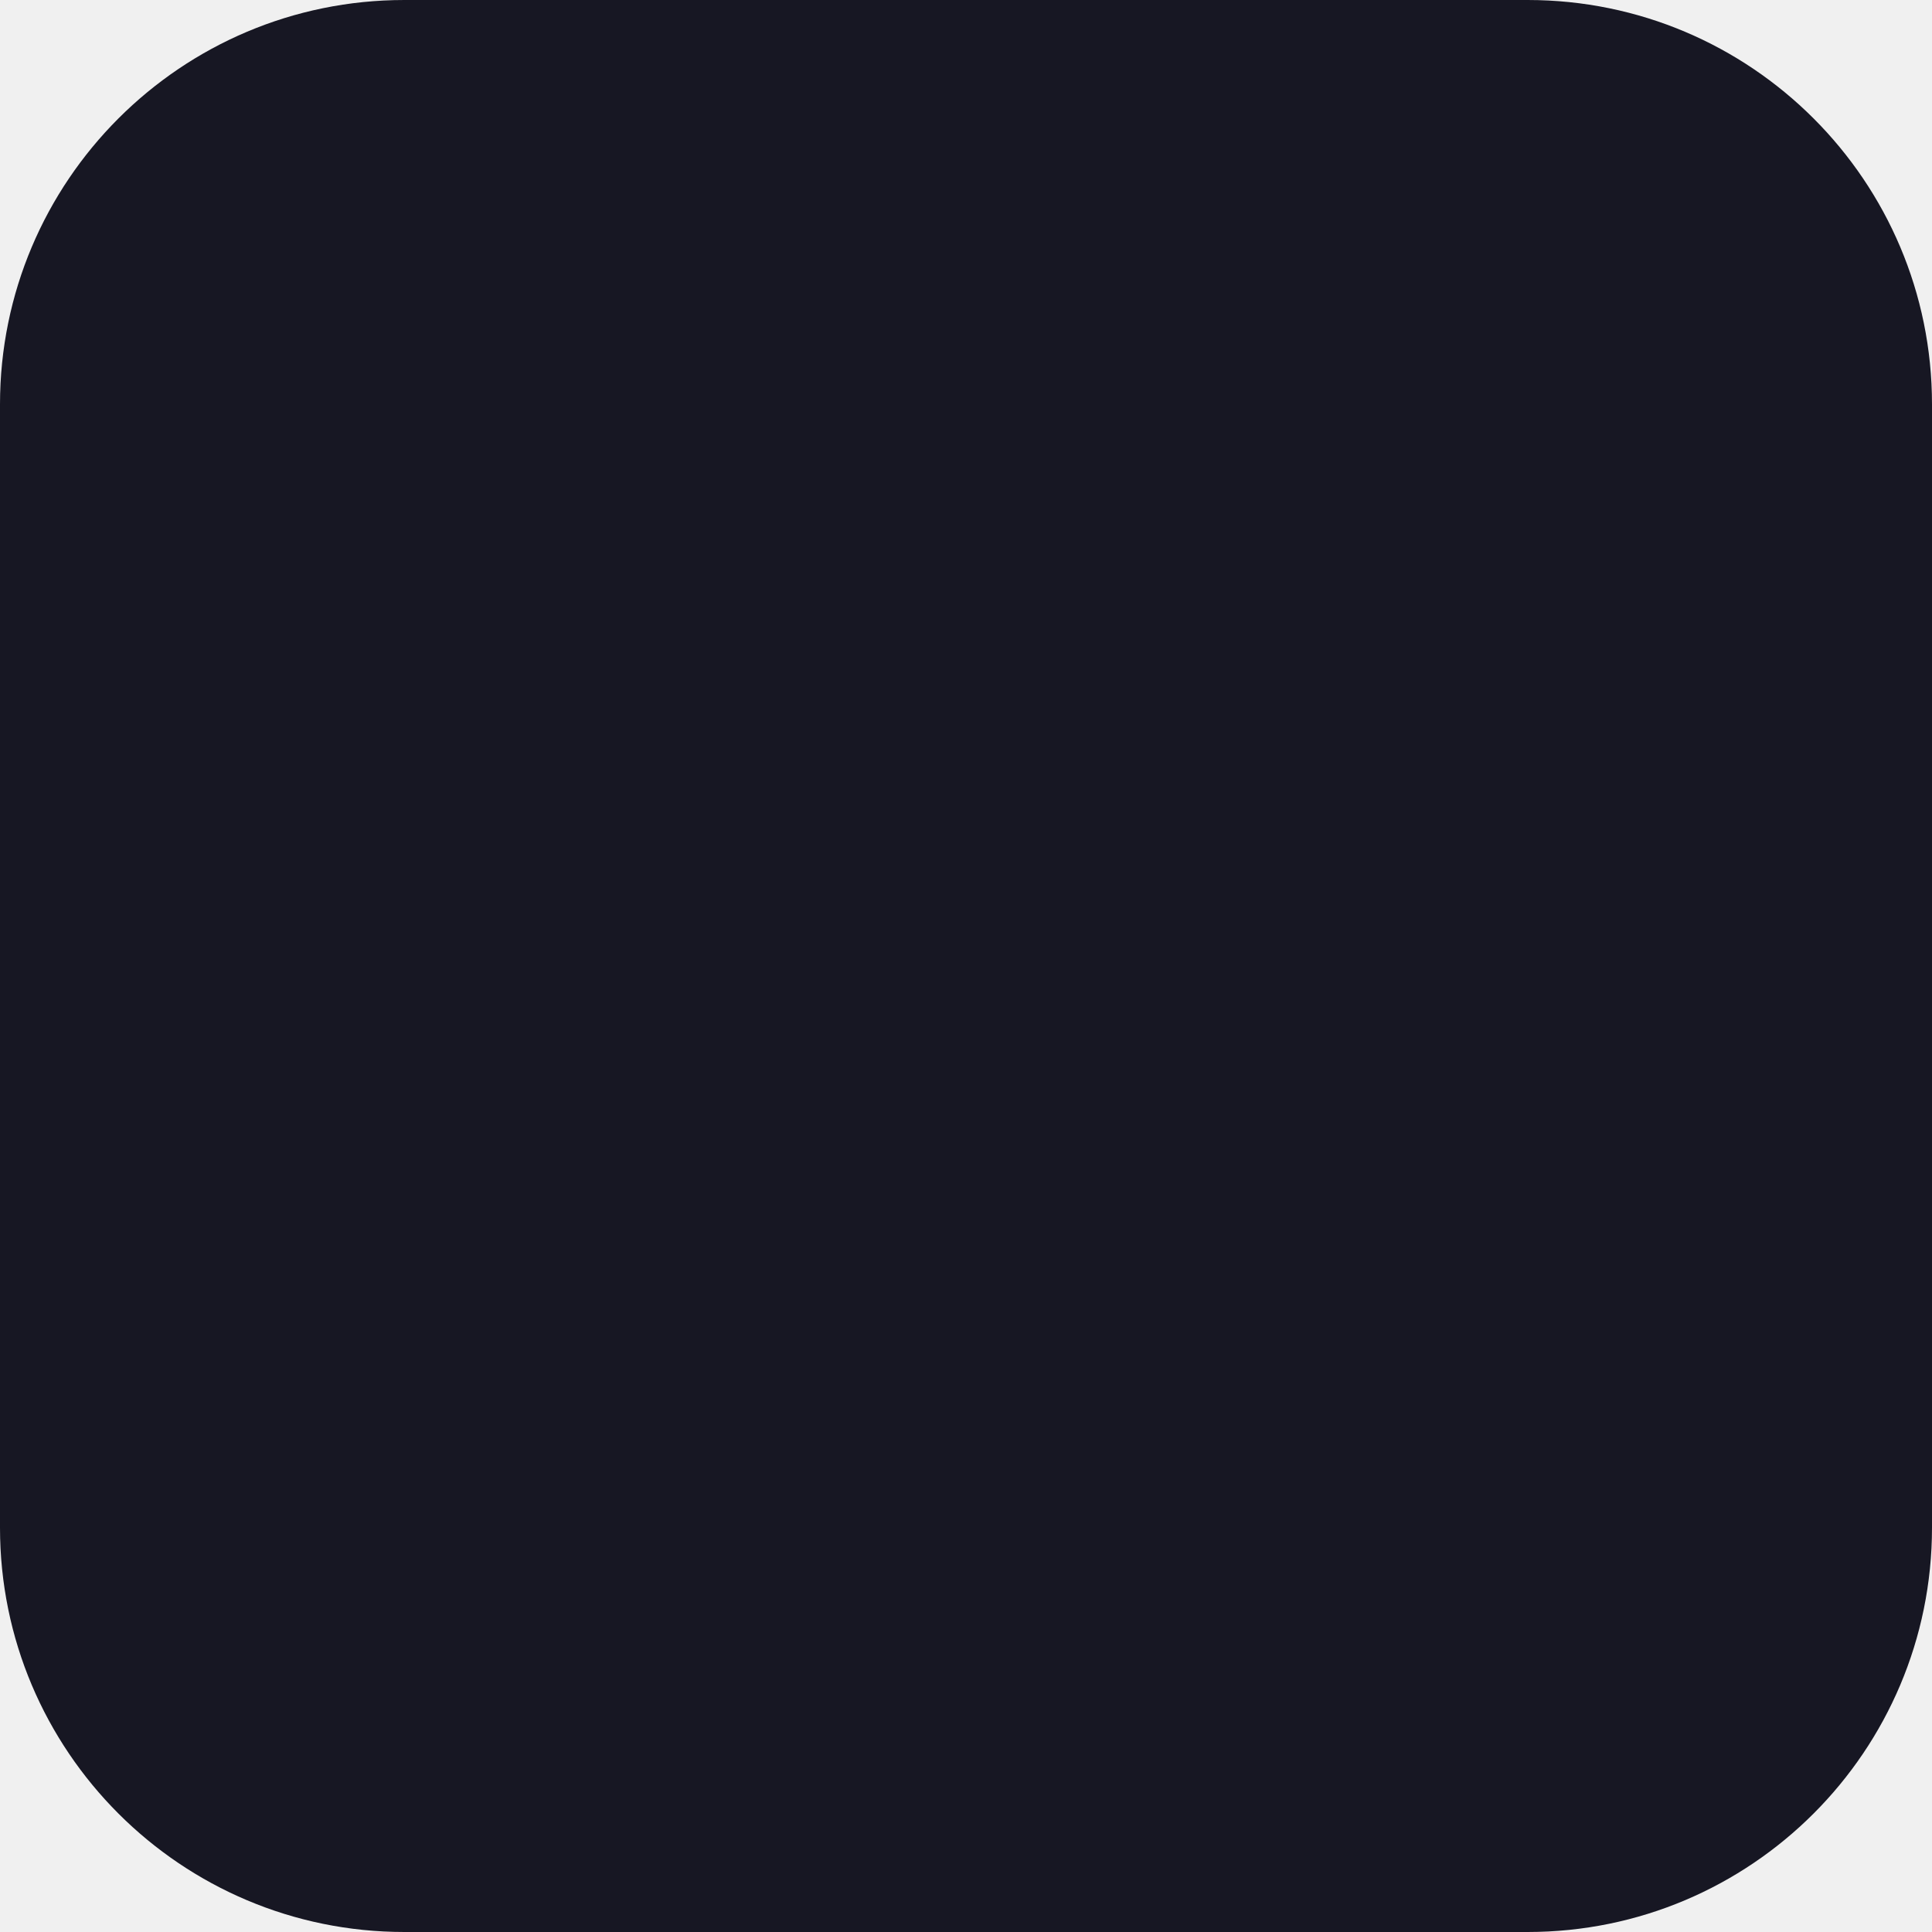
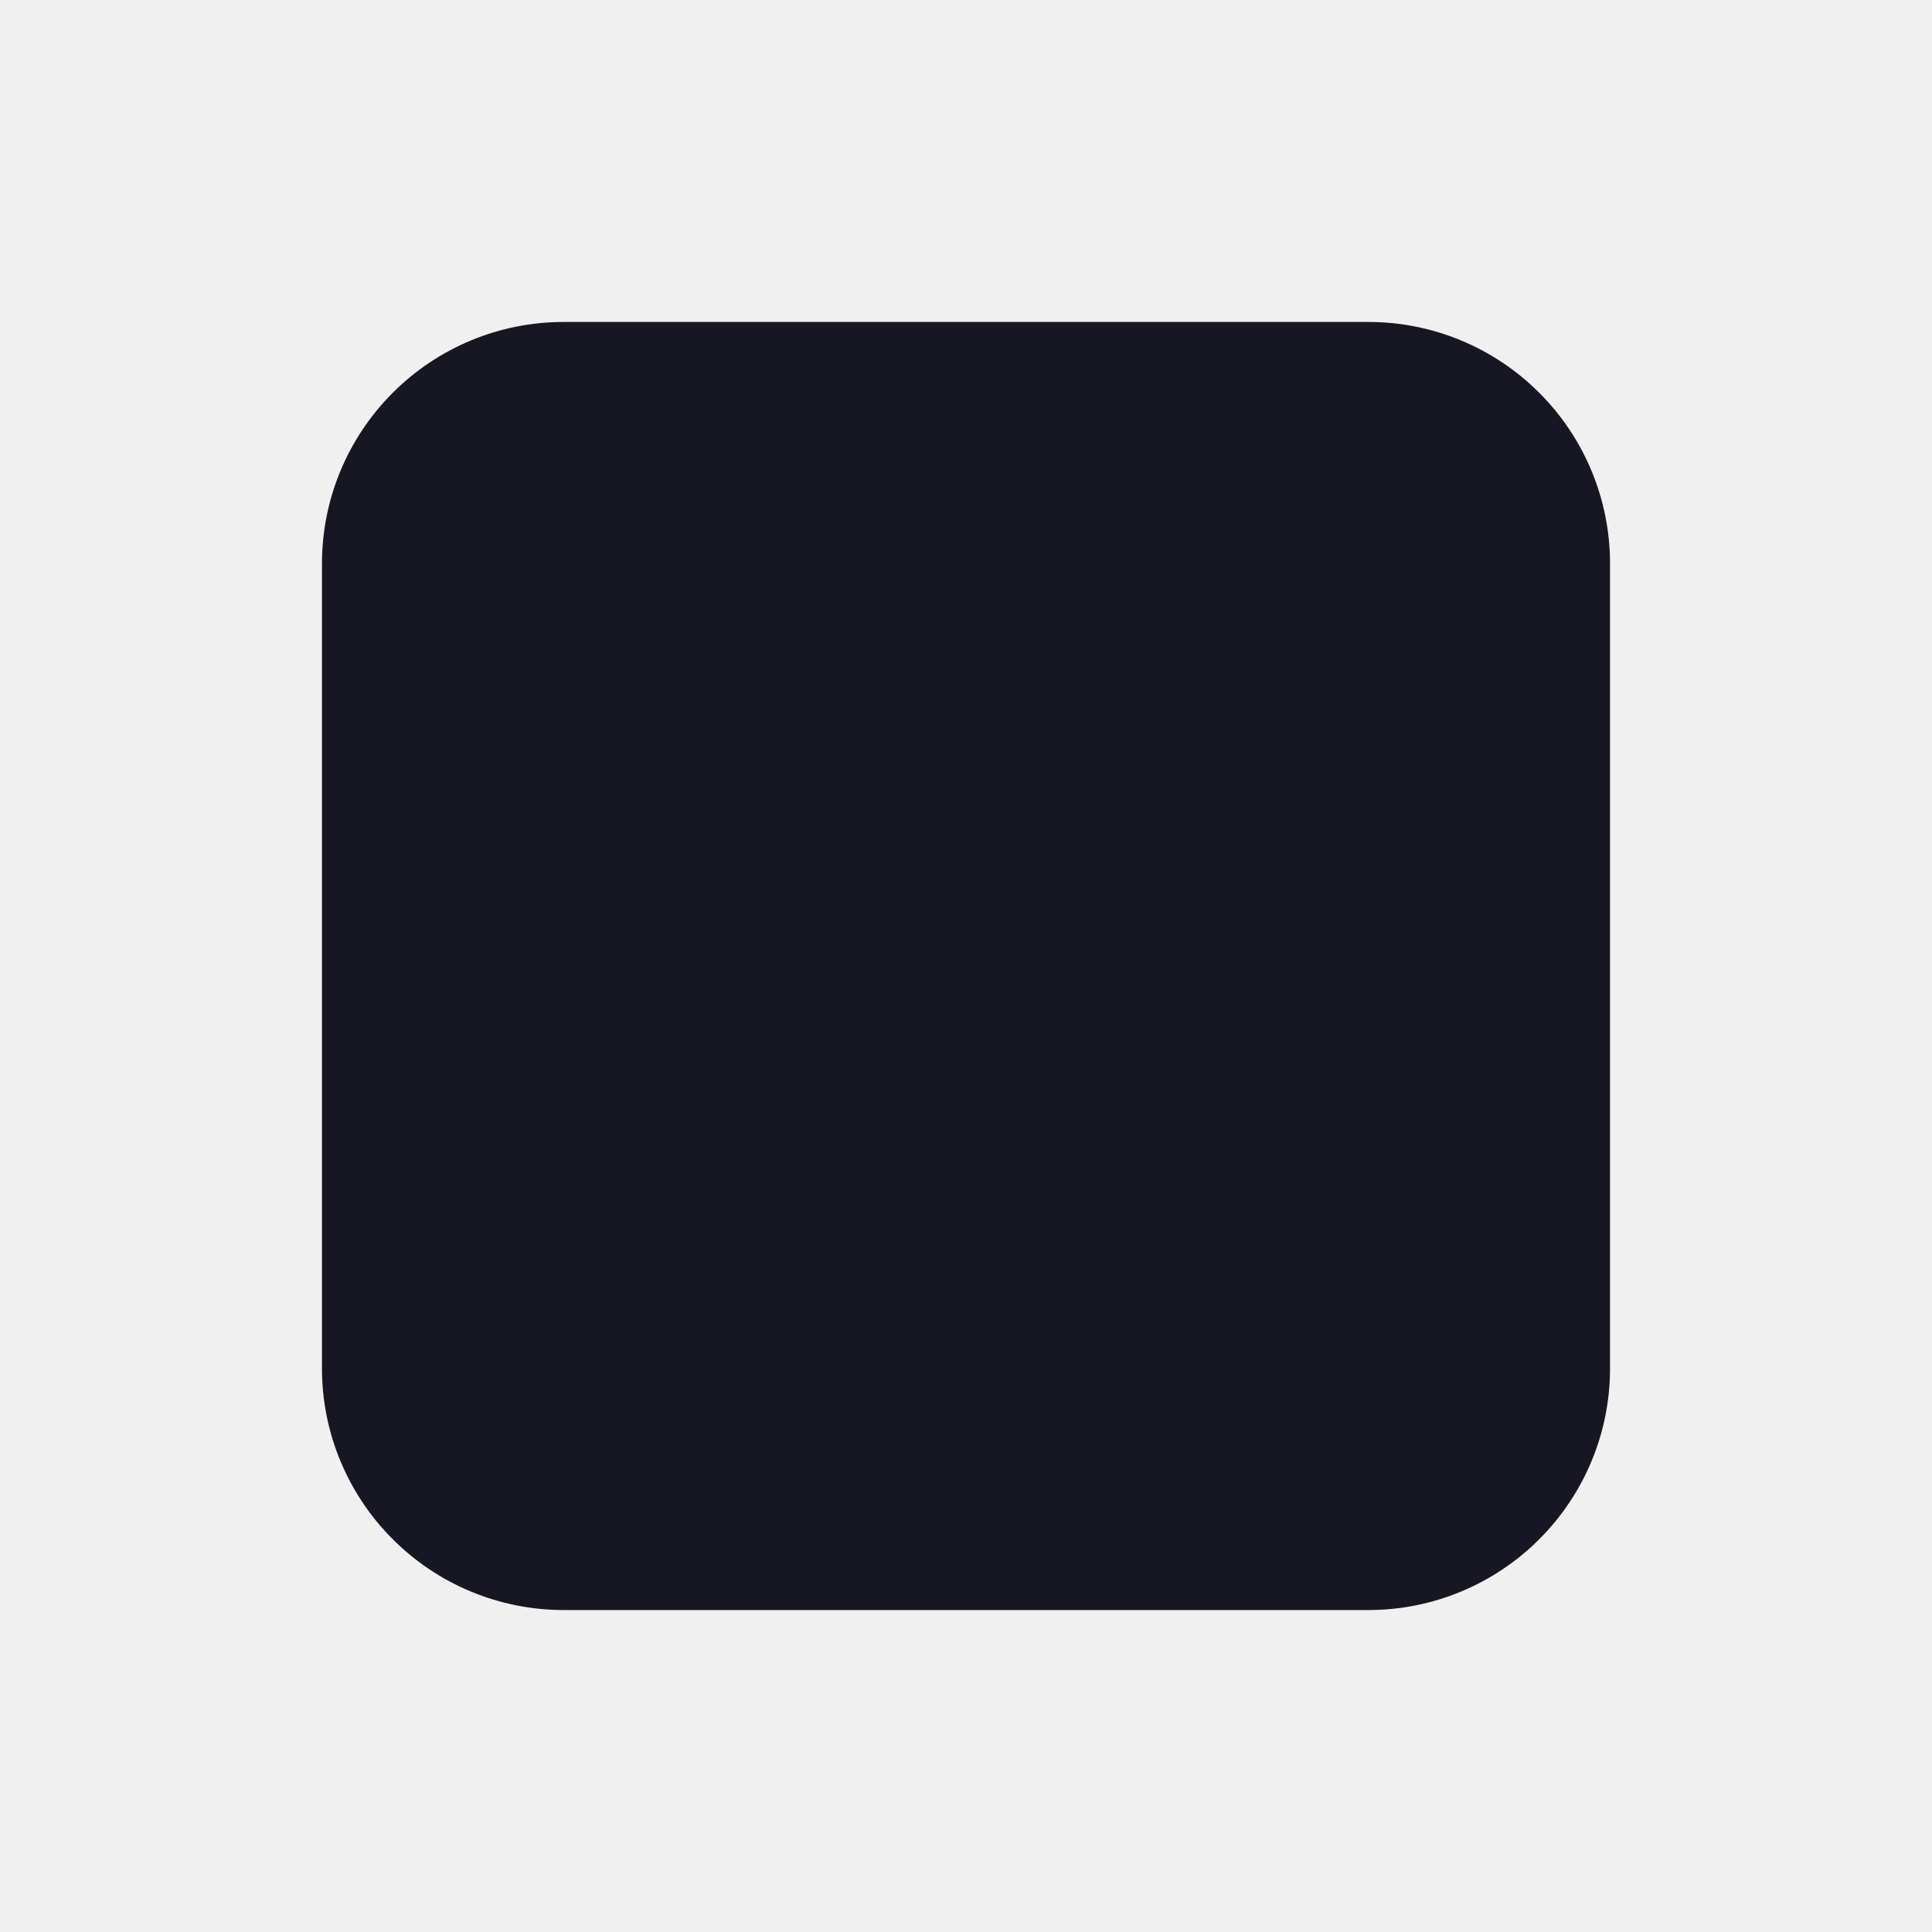
<svg xmlns="http://www.w3.org/2000/svg" width="20" height="20" viewBox="0 0 20 20" fill="none">
-   <g clip-path="url(#clip0_10314_145065)">
-     <path d="M15.814 0H4.186C1.874 0 0 1.874 0 4.186V15.814C0 18.126 1.874 20 4.186 20H15.814C18.126 20 20 18.126 20 15.814V4.186C20 1.874 18.126 0 15.814 0Z" fill="#171723" />
-   </g>
-   <defs>
-     <clipPath id="clip0_10314_145065">
-       <rect width="20" height="20" fill="white" />
-     </clipPath>
-   </defs>
+   <path d="M14.167 3.333H5.833C5.17 3.333 4.534 3.597 4.066 4.066C3.597 4.534 3.333 5.17 3.333 5.833V14.167C3.333 14.83 3.597 15.466 4.066 15.934C4.534 16.403 5.17 16.667 5.833 16.667H14.167C14.83 16.667 15.466 16.403 15.934 15.934C16.403 15.466 16.667 14.83 16.667 14.167V5.833C16.667 5.17 16.403 4.534 15.934 4.066C15.466 3.597 14.83 3.333 14.167 3.333Z" fill="#171723" />
</svg>
